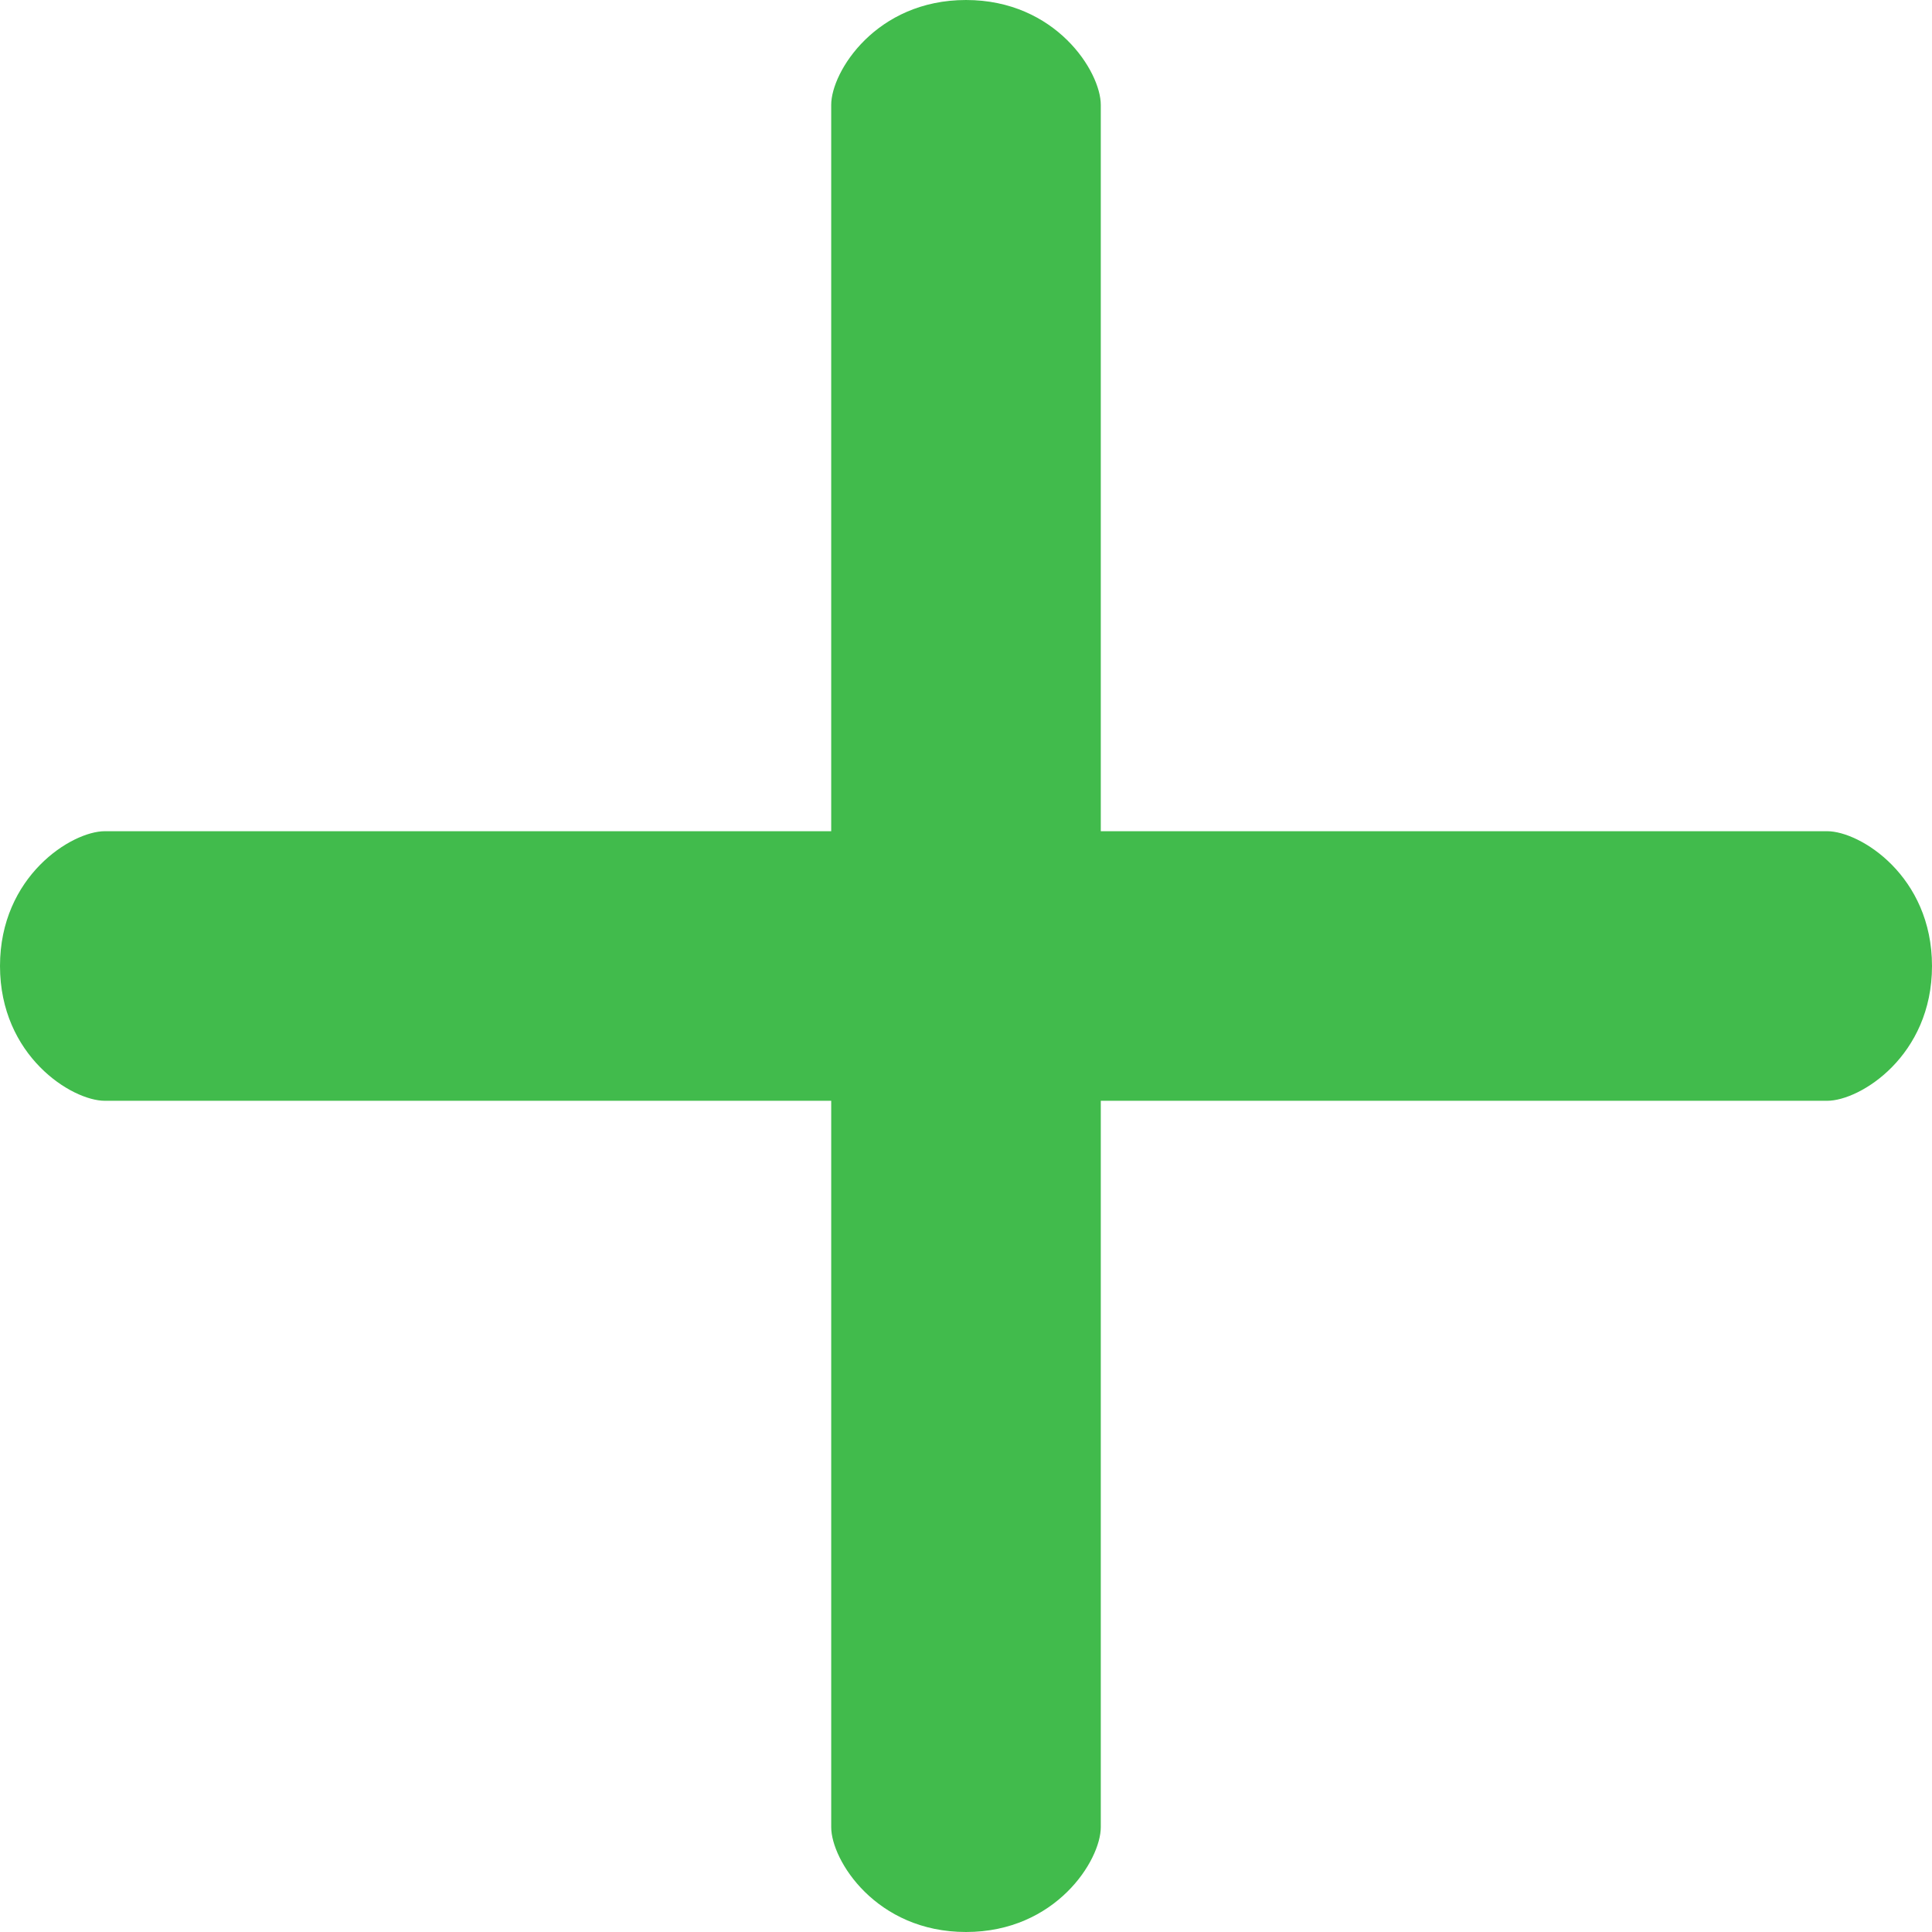
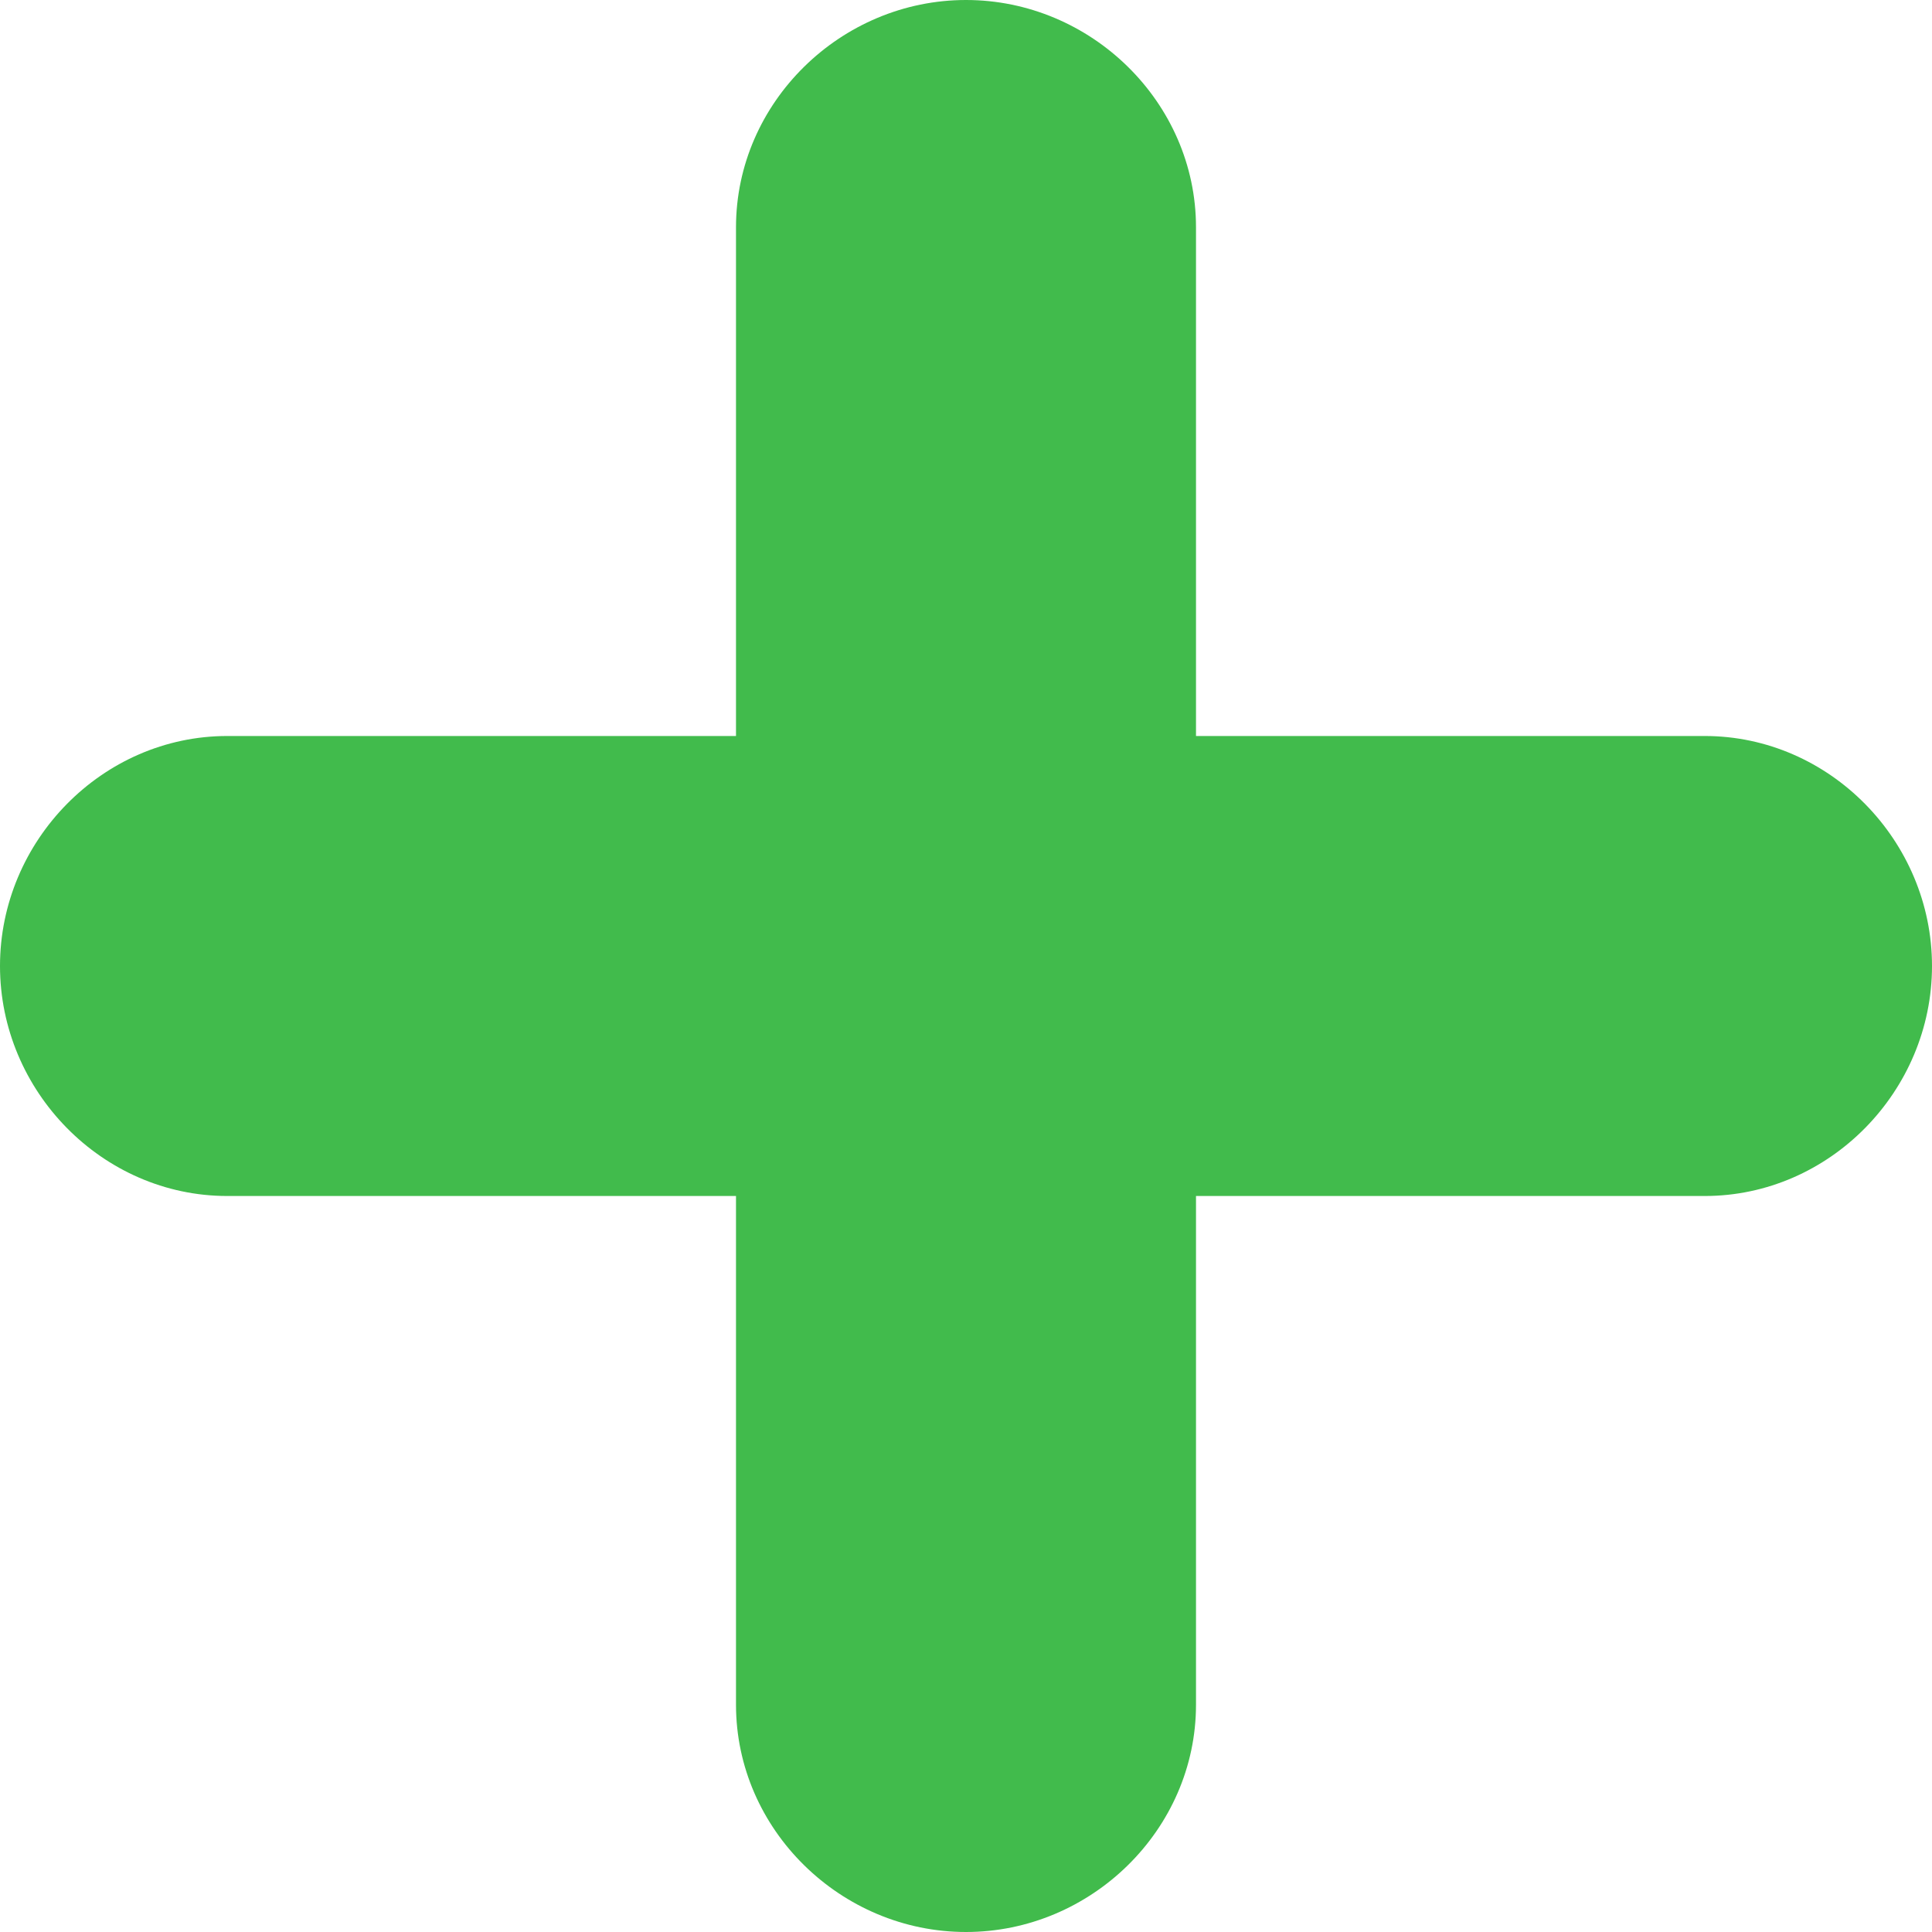
- <svg xmlns="http://www.w3.org/2000/svg" version="1.1" id="Capa_1" x="0px" y="0px" viewBox="0 0 491.86 491.86" style="enable-background:new 0 0 491.86 491.86;" xml:space="preserve" width="512px" height="512px">
-   <g>
-     <g>
-       <path d="M465.167,211.614H280.245V26.691c0-8.424-11.439-26.69-34.316-26.69s-34.316,18.267-34.316,26.69v184.924H26.69    C18.267,211.614,0,223.053,0,245.929s18.267,34.316,26.69,34.316h184.924v184.924c0,8.422,11.438,26.69,34.316,26.69    s34.316-18.268,34.316-26.69V280.245H465.17c8.422,0,26.69-11.438,26.69-34.316S473.59,211.614,465.167,211.614z" fill="#41bb4c" />
-     </g>
-     <g>
- 	</g>
-     <g>
- 	</g>
-     <g>
- 	</g>
-     <g>
- 	</g>
-     <g>
- 	</g>
-     <g>
- 	</g>
-     <g>
- 	</g>
-     <g>
- 	</g>
-     <g>
- 	</g>
-     <g>
- 	</g>
-     <g>
- 	</g>
-     <g>
- 	</g>
-     <g>
- 	</g>
-     <g>
- 	</g>
-     <g>
- 	</g>
-   </g>
+ <svg xmlns="http://www.w3.org/2000/svg" version="1.1" id="Capa_1" x="0px" y="0px" viewBox="0 0 42 42" style="enable-background:new 0 0 42 42;" xml:space="preserve" width="512px" height="512px">
+   <path d="M37.059,16H26V4.941C26,2.224,23.718,0,21,0s-5,2.224-5,4.941V16H4.941C2.224,16,0,18.282,0,21s2.224,5,4.941,5H16v11.059  C16,39.776,18.282,42,21,42s5-2.224,5-4.941V26h11.059C39.776,26,42,23.718,42,21S39.776,16,37.059,16z" fill="#41bb4c" />
  <g>
</g>
  <g>
</g>
  <g>
</g>
  <g>
</g>
  <g>
</g>
  <g>
</g>
  <g>
</g>
  <g>
</g>
  <g>
</g>
  <g>
</g>
  <g>
</g>
  <g>
</g>
  <g>
</g>
  <g>
</g>
  <g>
</g>
</svg>
